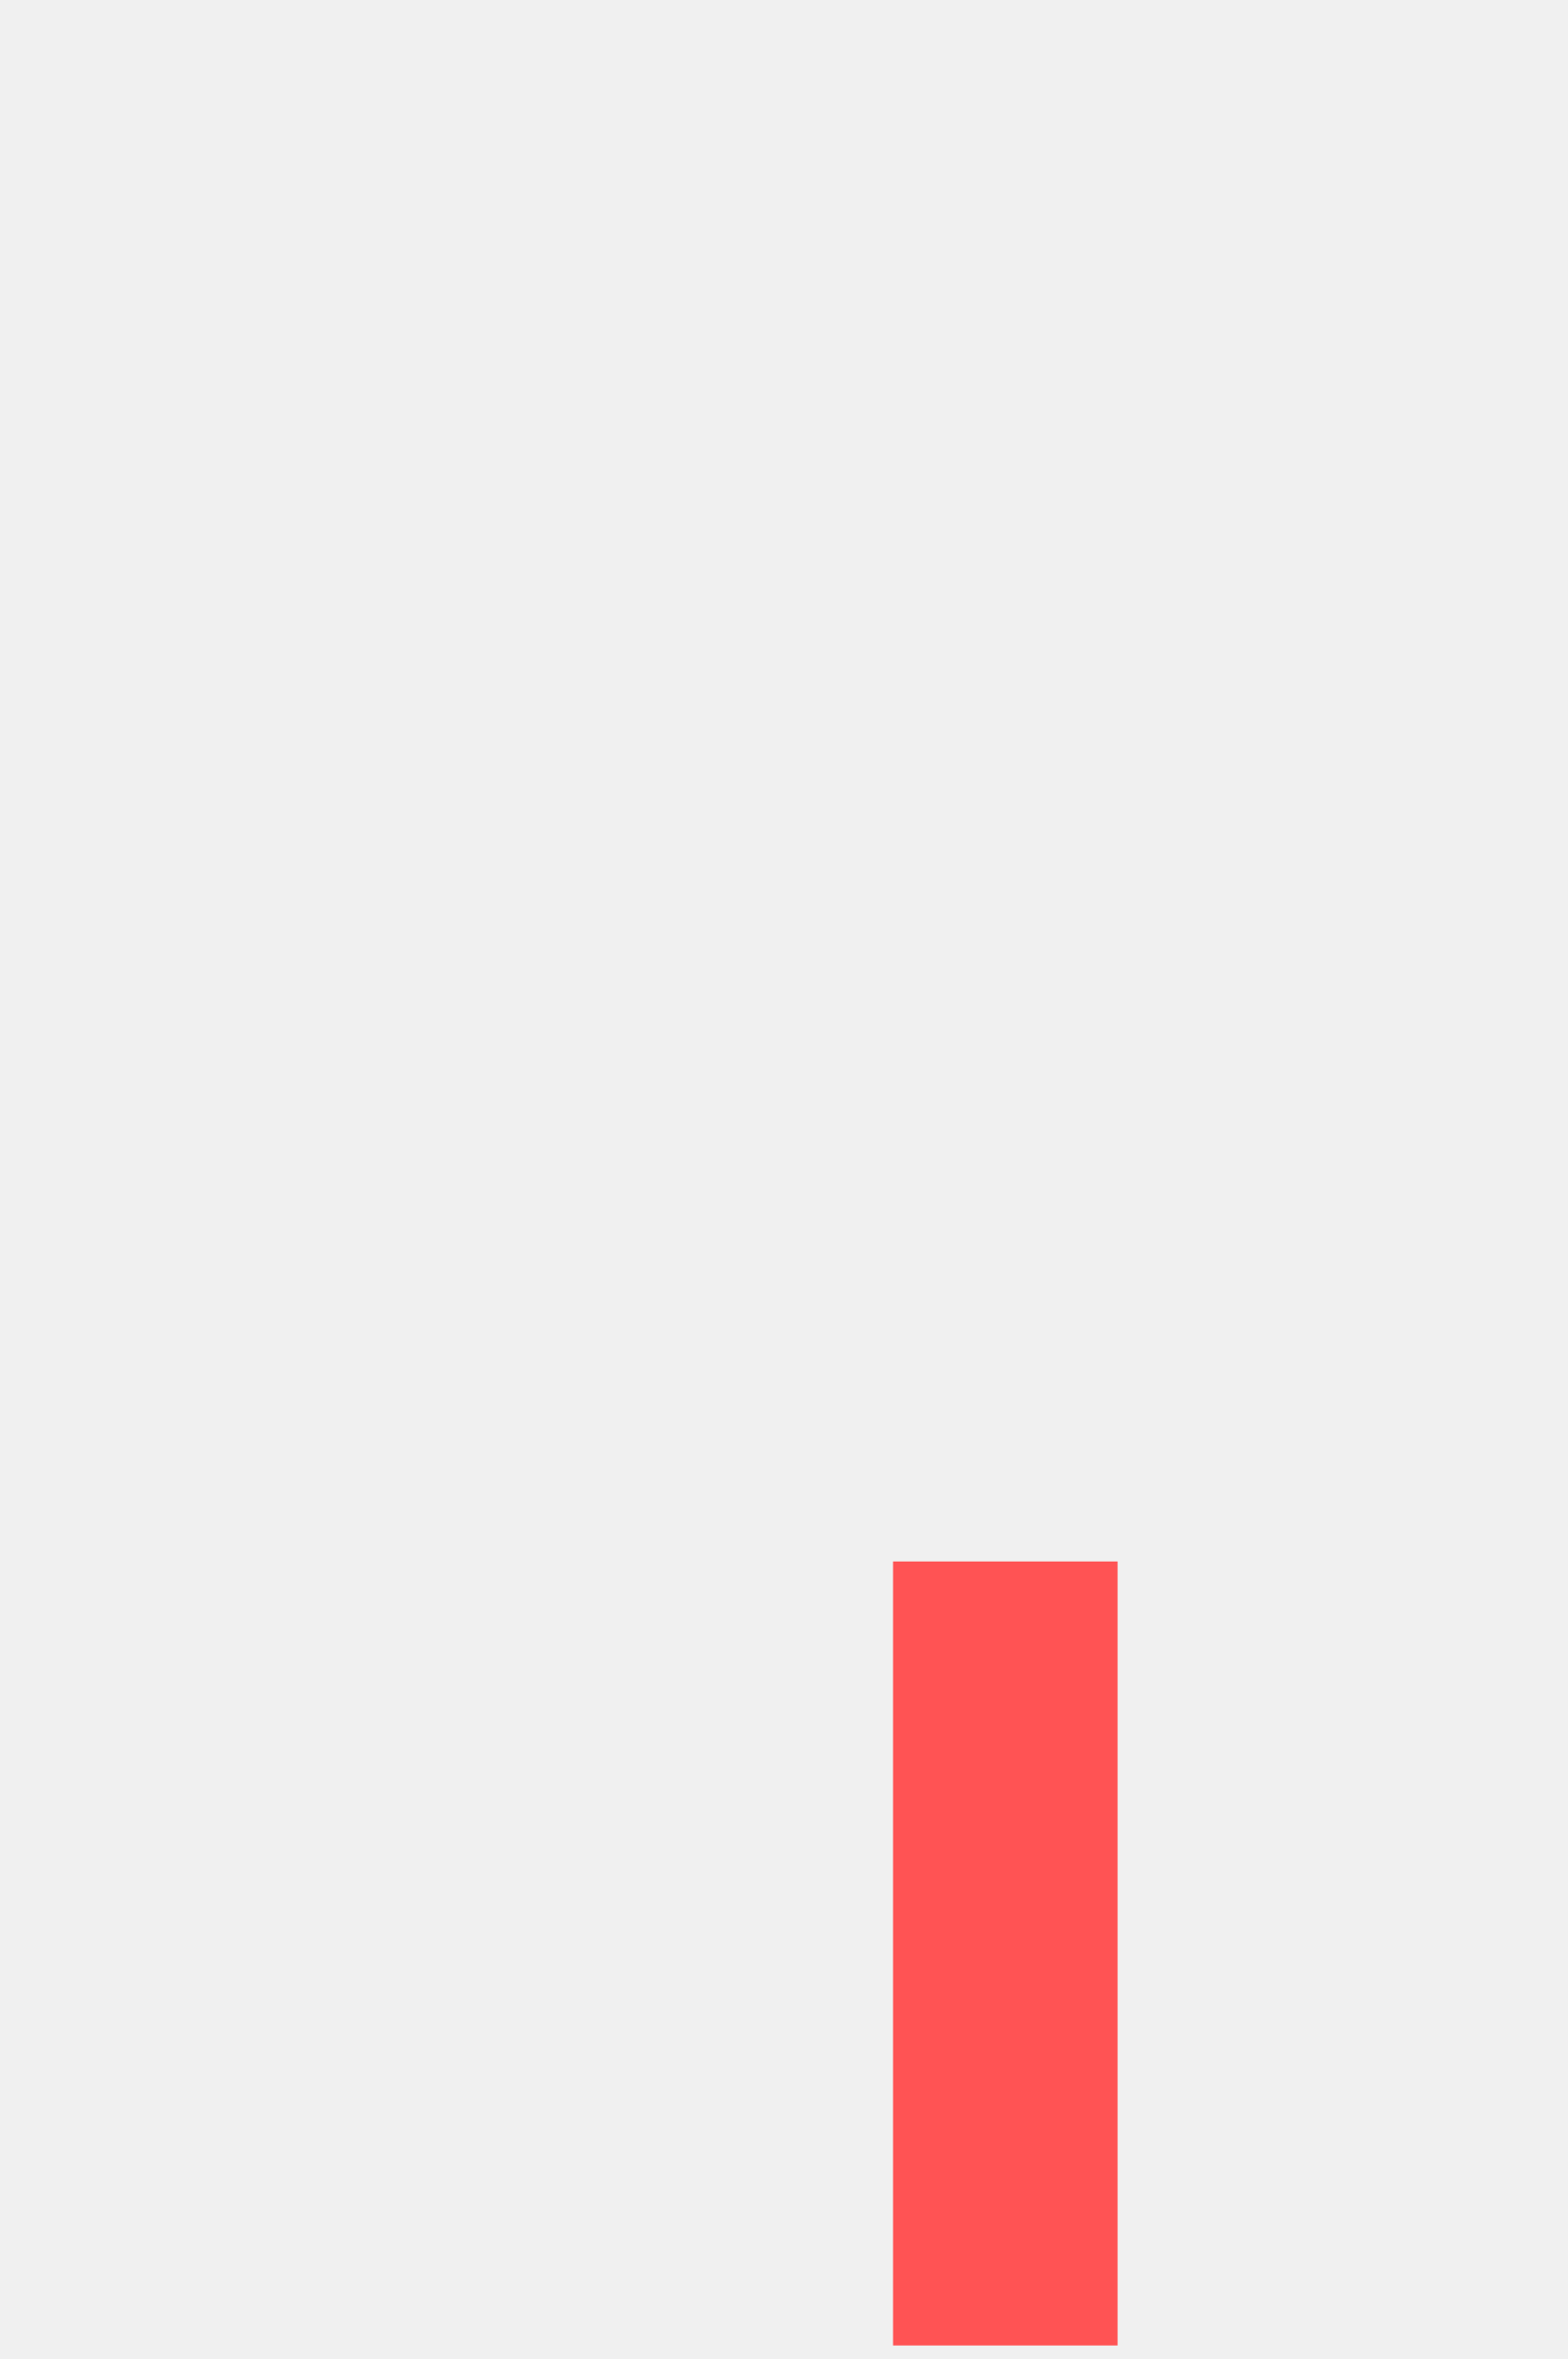
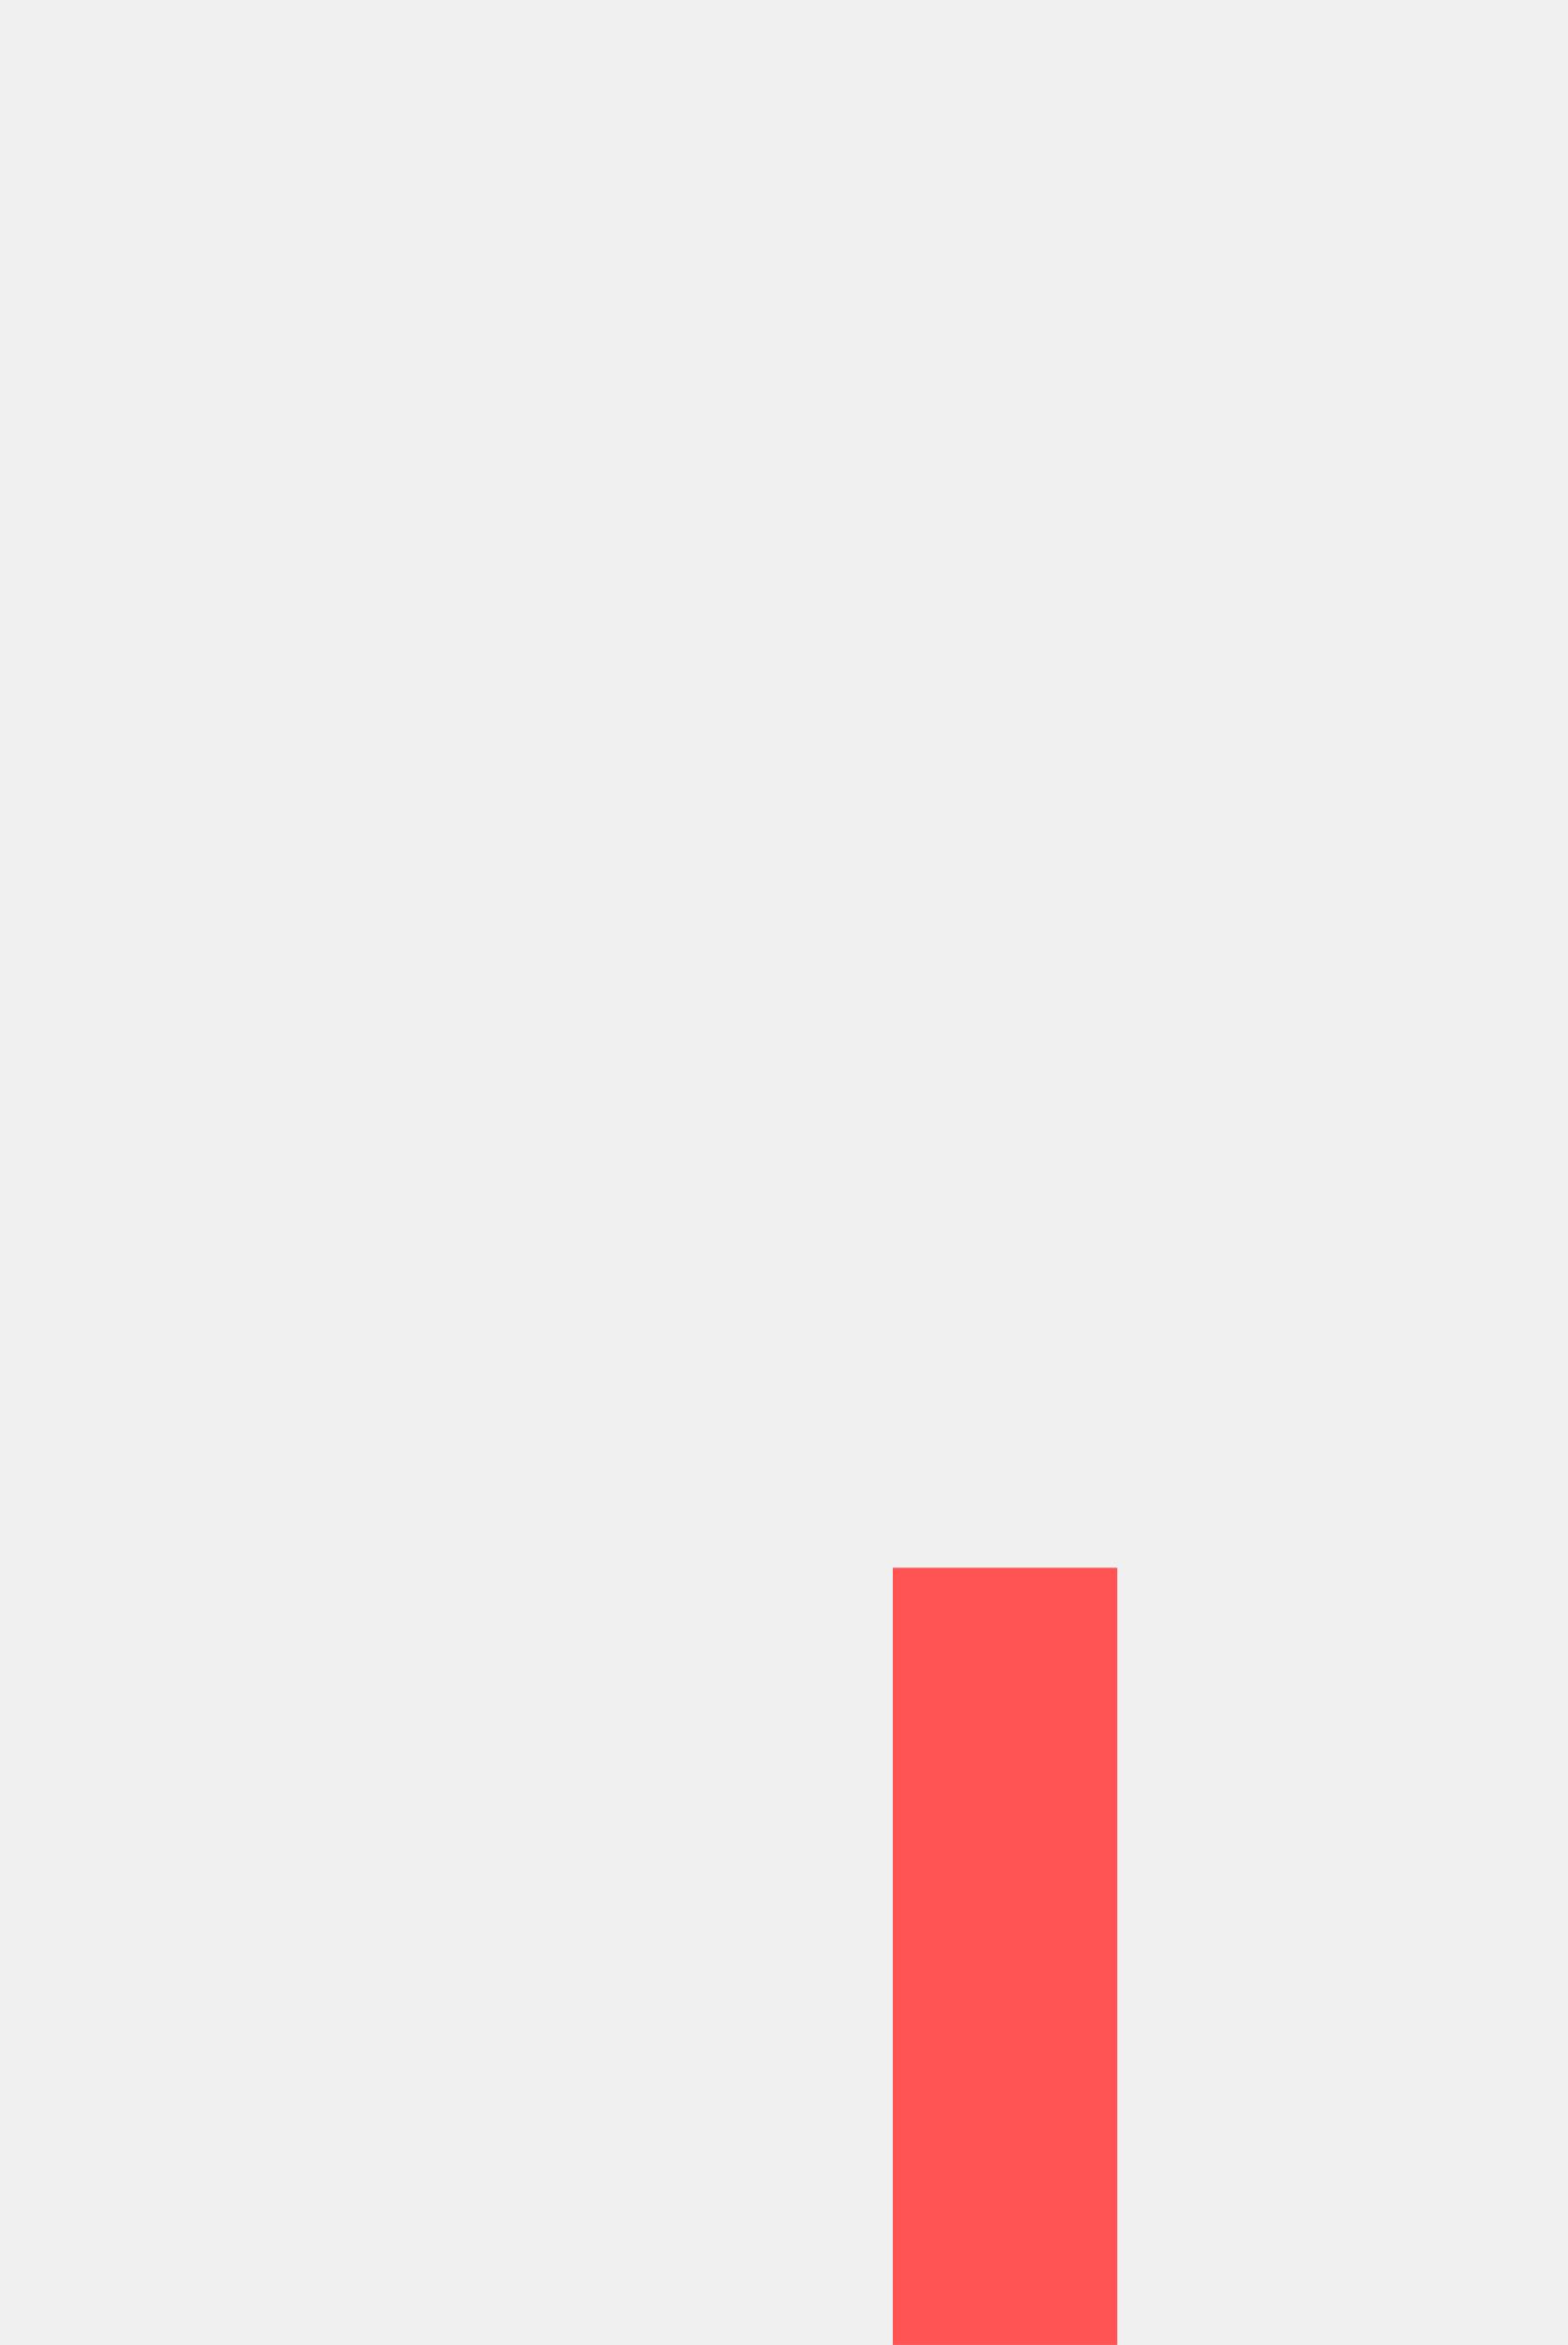
- <svg xmlns="http://www.w3.org/2000/svg" width="117" height="176" viewBox="0 0 117 176" fill="none">
+ <svg xmlns="http://www.w3.org/2000/svg" width="117" height="175" viewBox="0 0 117 175" fill="none">
  <g clip-path="url(#clip0_643:2103)">
-     <path d="M33.132 -1.491C33.132 21.199 46.2 41.873 66.64 51.622V174.992H83.395V116.164H100.149V174.992H116.903V51.538C137.344 41.873 150.412 21.199 150.412 -1.491H133.658C133.658 9.653 129.245 20.341 121.39 28.221C117.5 32.123 112.883 35.218 107.801 37.33C102.719 39.441 97.272 40.528 91.772 40.528C80.663 40.528 70.009 36.101 62.154 28.221C54.299 20.341 49.886 9.653 49.886 -1.491H33.132ZM91.772 -1.491C82.473 -1.491 75.018 5.988 75.018 15.317C75.018 24.645 82.473 32.124 91.772 32.124C101.071 32.124 108.526 24.645 108.526 15.317C108.526 5.988 101.071 -1.491 91.772 -1.491Z" fill="#FF5354" />
+     <path d="M33.132 -0.483C33.132 22.079 46.2 42.635 66.64 52.328V174.997H83.395V116.504H100.149V174.997H116.903V52.245C137.344 42.635 150.412 22.079 150.412 -0.483H133.658C133.658 10.598 129.245 21.225 121.39 29.061C117.5 32.941 112.883 36.018 107.801 38.118C102.719 40.218 97.272 41.298 91.772 41.298C80.663 41.298 70.009 36.896 62.154 29.061C54.299 21.225 49.886 10.598 49.886 -0.483H33.132ZM91.772 -0.483C82.473 -0.483 75.018 6.954 75.018 16.23C75.018 25.505 82.473 32.942 91.772 32.942C101.071 32.942 108.526 25.505 108.526 16.23C108.526 6.954 101.071 -0.483 91.772 -0.483Z" fill="#FF5354" />
  </g>
  <defs>
    <clipPath id="clip0_643:2103">
-       <rect width="19.1" height="59.5" fill="white" transform="translate(65.3 116.5)" />
+       <rect width="18" height="58" fill="white" transform="translate(66 117)" />
    </clipPath>
  </defs>
</svg>
